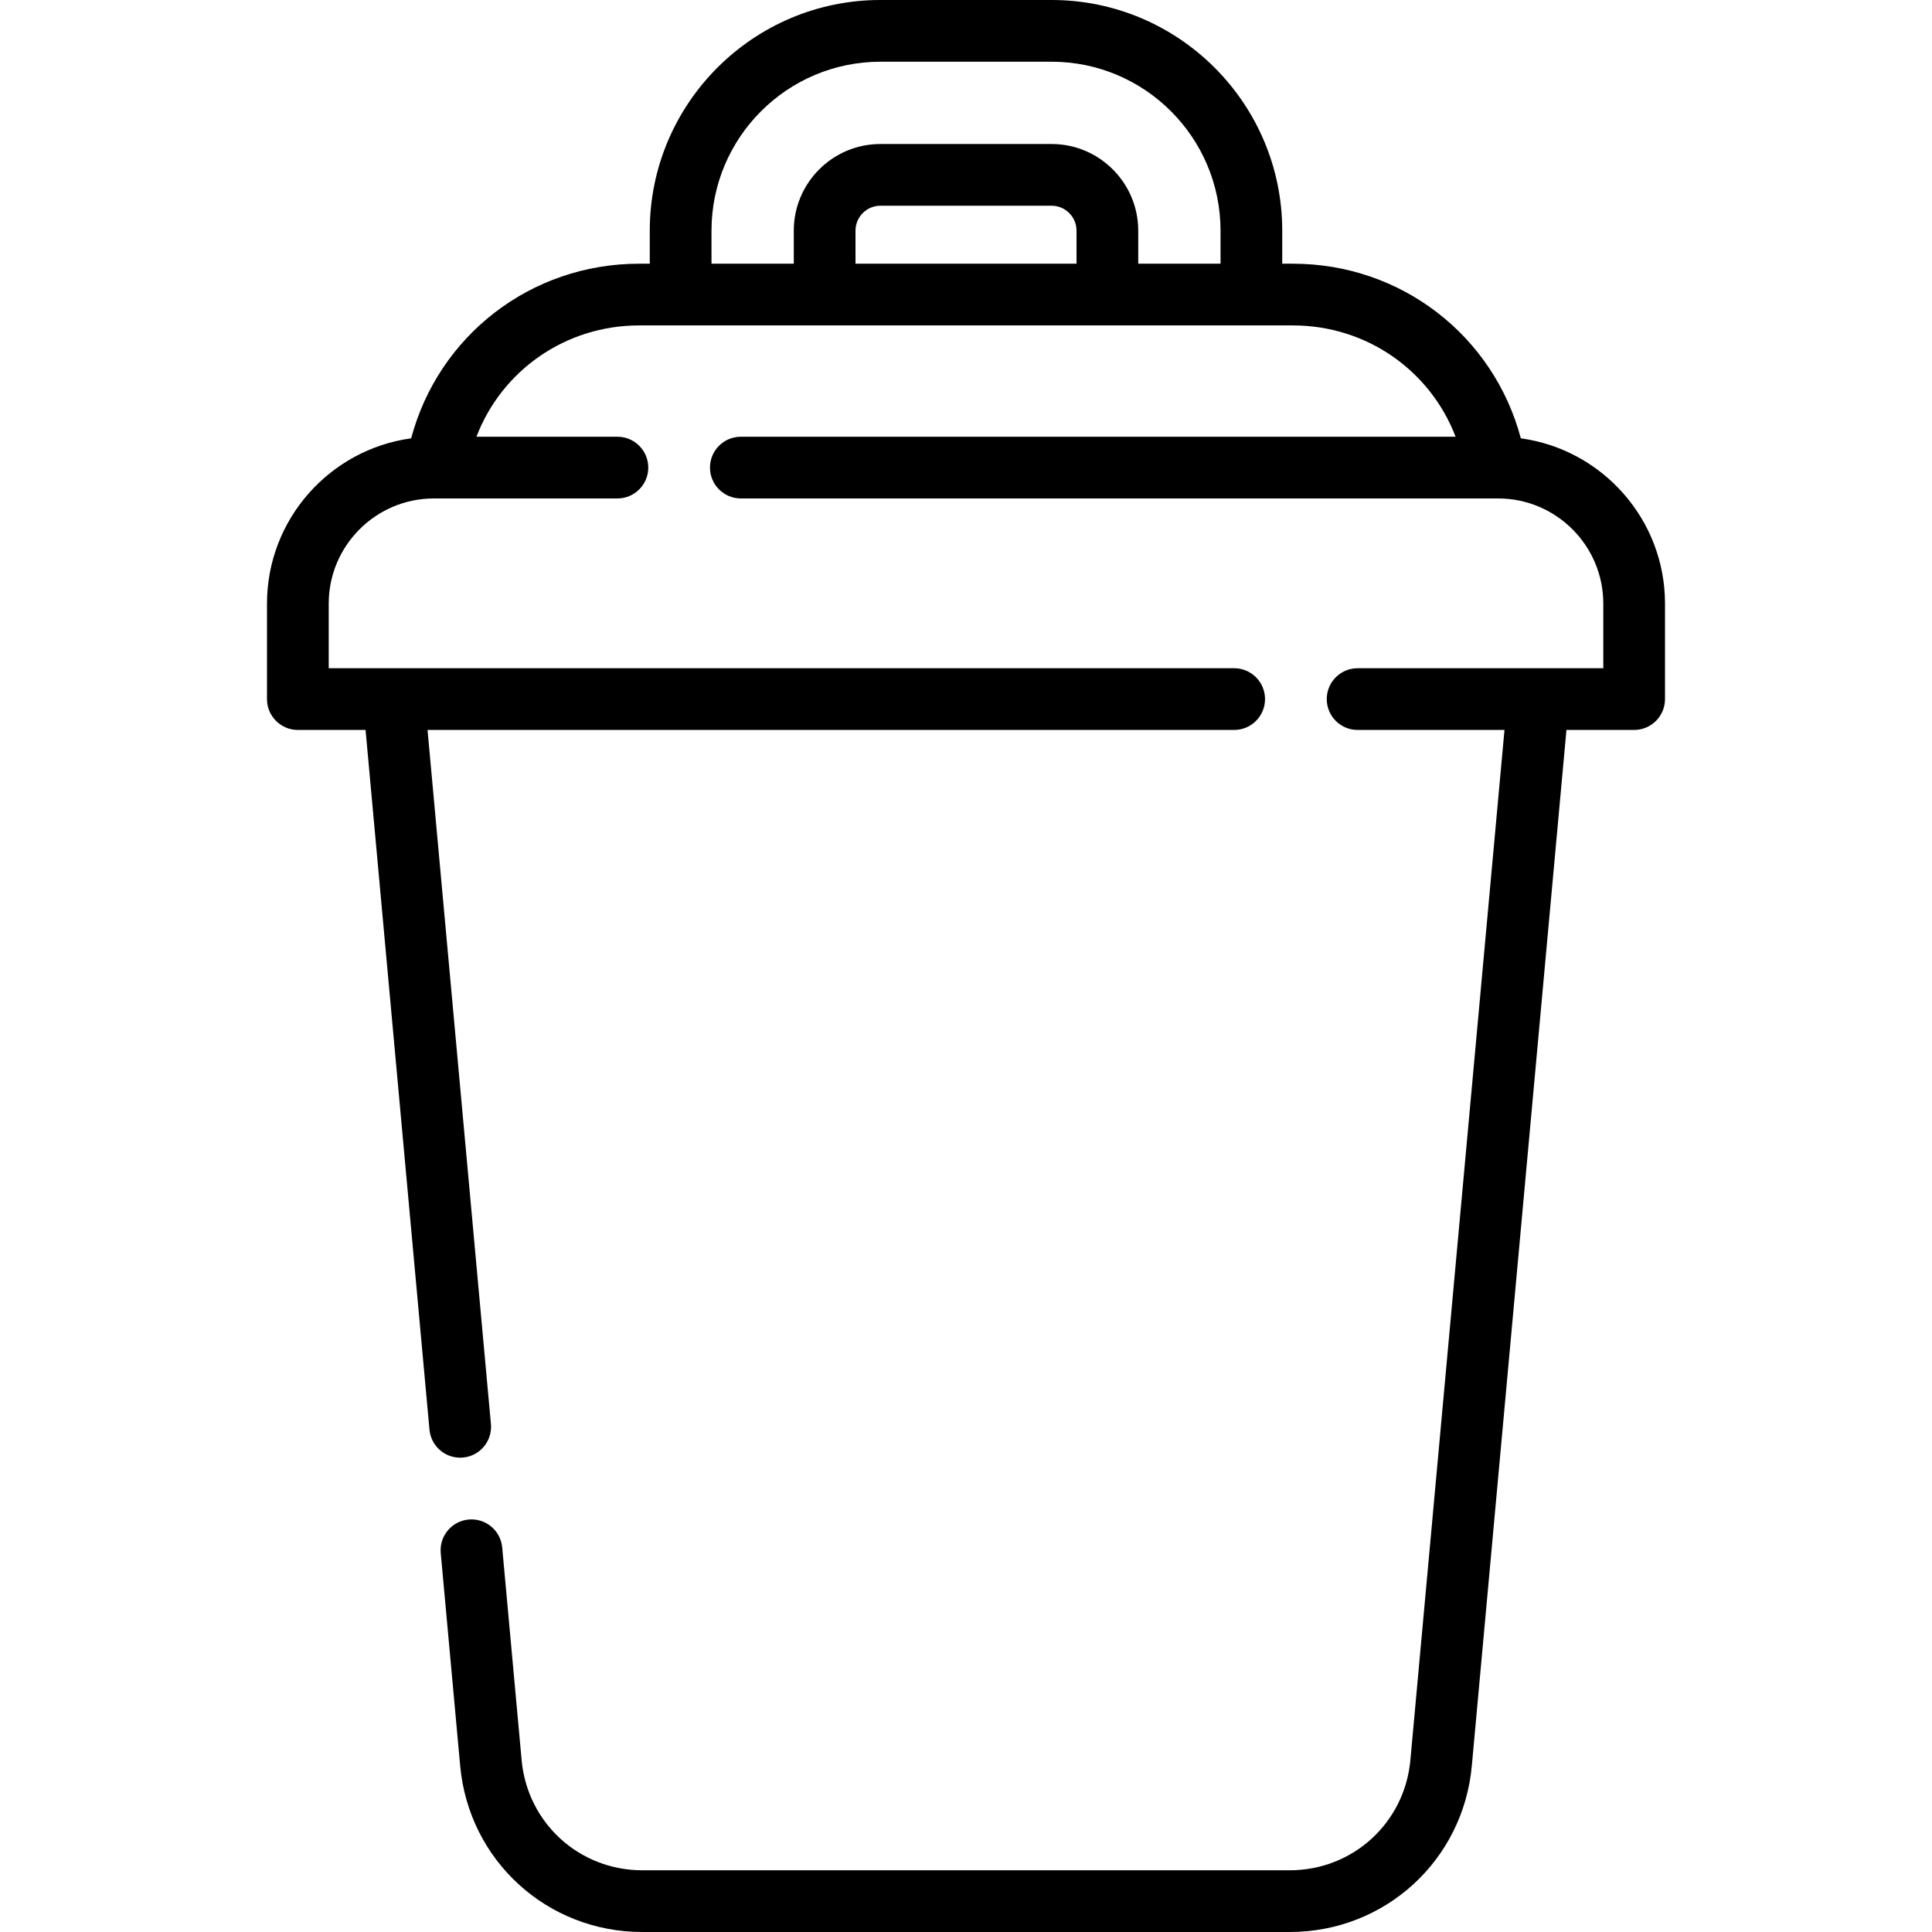
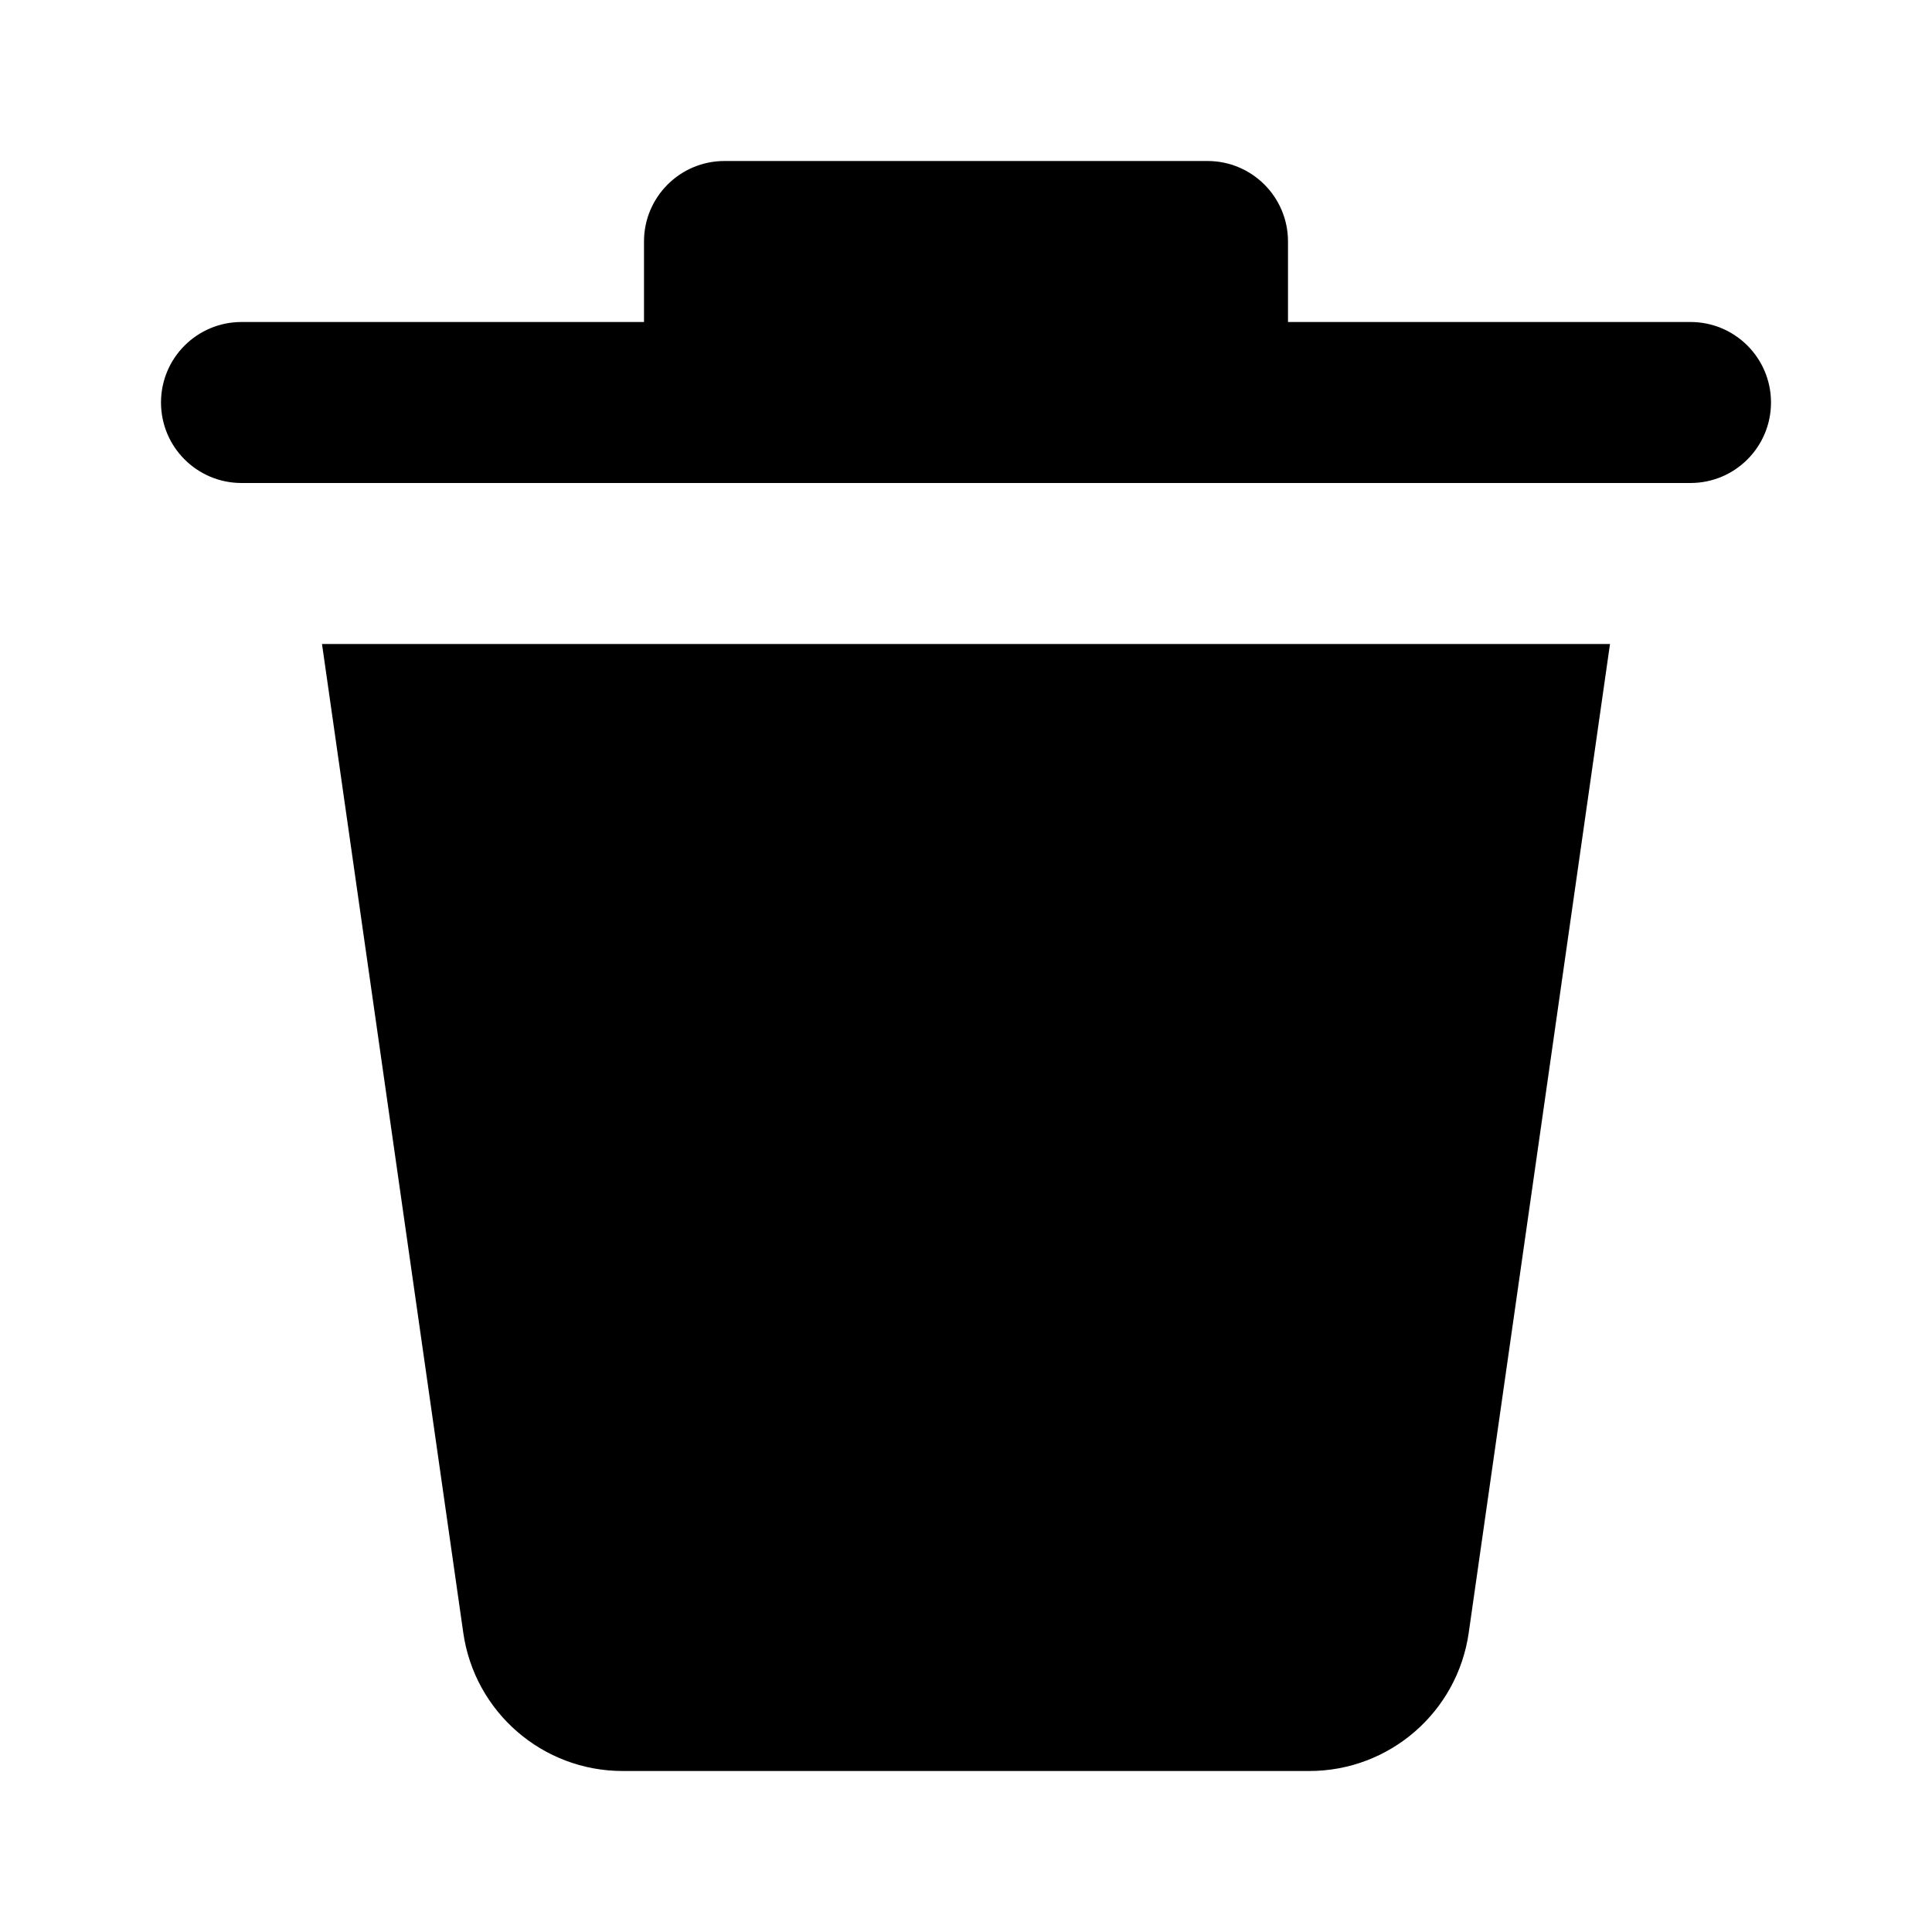
- <svg xmlns="http://www.w3.org/2000/svg" fill="#000000" height="800px" width="800px" version="1.1" id="Layer_1" viewBox="0 0 512 512" xml:space="preserve">
-   <g>
-     <g>
-       <path d="M403.038,116.16c-7.236-27.172-31.674-46.276-60.424-46.276h-2.809v-8.758C339.805,27.421,312.384,0,278.678,0h-45.357    c-33.705,0-61.126,27.421-61.126,61.126v8.758h-2.809c-28.75,0-53.188,19.104-60.424,46.276    c-21.548,2.947-38.206,21.463-38.206,43.807v25.299c0.002,4.516,3.664,8.178,8.18,8.178h17.941l16.938,185.423    c0.387,4.246,3.953,7.434,8.134,7.434c0.25,0,0.5-0.012,0.753-0.034c4.498-0.411,7.811-4.39,7.4-8.888l-16.801-183.936h213.767    c4.516,0,8.178-3.661,8.178-8.178s-3.661-8.178-8.178-8.178H87.114v-17.121c0-15.369,12.503-27.872,27.872-27.872h0.674h47.961    c4.516,0,8.178-3.661,8.178-8.178s-3.661-8.178-8.178-8.178h-37.362c6.724-17.549,23.581-29.5,43.131-29.5h173.228    c19.549,0,36.407,11.95,43.131,29.5H196.331c-4.516,0-8.178,3.661-8.178,8.178s3.661,8.178,8.178,8.178h200.015h0.674    c15.369,0,27.872,12.503,27.872,27.872v17.121h-65.112c-4.516,0-8.178,3.661-8.178,8.178s3.661,8.178,8.178,8.178h38.925    L373.765,466.46c-1.52,16.638-15.265,29.184-31.972,29.184H170.21c-16.707,0-30.452-12.547-31.972-29.184l-5.15-56.37    c-0.411-4.498-4.391-7.807-8.888-7.4c-4.498,0.411-7.811,4.39-7.4,8.888l5.15,56.371C124.245,493.061,144.991,512,170.209,512    h171.582c25.218,0,45.964-18.939,48.259-44.052l25.075-274.505h17.941c4.516,0,8.178-3.661,8.178-8.178v-25.299    C441.244,137.623,424.585,119.107,403.038,116.16z M285.289,69.884h-58.573v-8.758c0-3.644,2.965-6.608,6.608-6.608h45.357    c3.644,0,6.609,2.964,6.609,6.608V69.884z M323.452,69.884h-21.807v-8.758c0-12.661-10.302-22.963-22.964-22.963h-45.357    c-12.662,0-22.963,10.302-22.963,22.963v8.758h-21.807v-8.758c0-24.687,20.083-44.77,44.77-44.77h45.357    c24.687,0,44.772,20.083,44.772,44.77V69.884z" />
-     </g>
-   </g>
+ <svg xmlns="http://www.w3.org/2000/svg" fill="#000000" width="800px" height="800px" viewBox="0 0 24 24">
+   <path d="M5.755,20.283,4,8H20L18.245,20.283A2,2,0,0,1,16.265,22H7.735A2,2,0,0,1,5.755,20.283ZM21,4H16V3a1,1,0,0,0-1-1H9A1,1,0,0,0,8,3V4H3A1,1,0,0,0,3,6H21a1,1,0,0,0,0-2Z" />
</svg>
